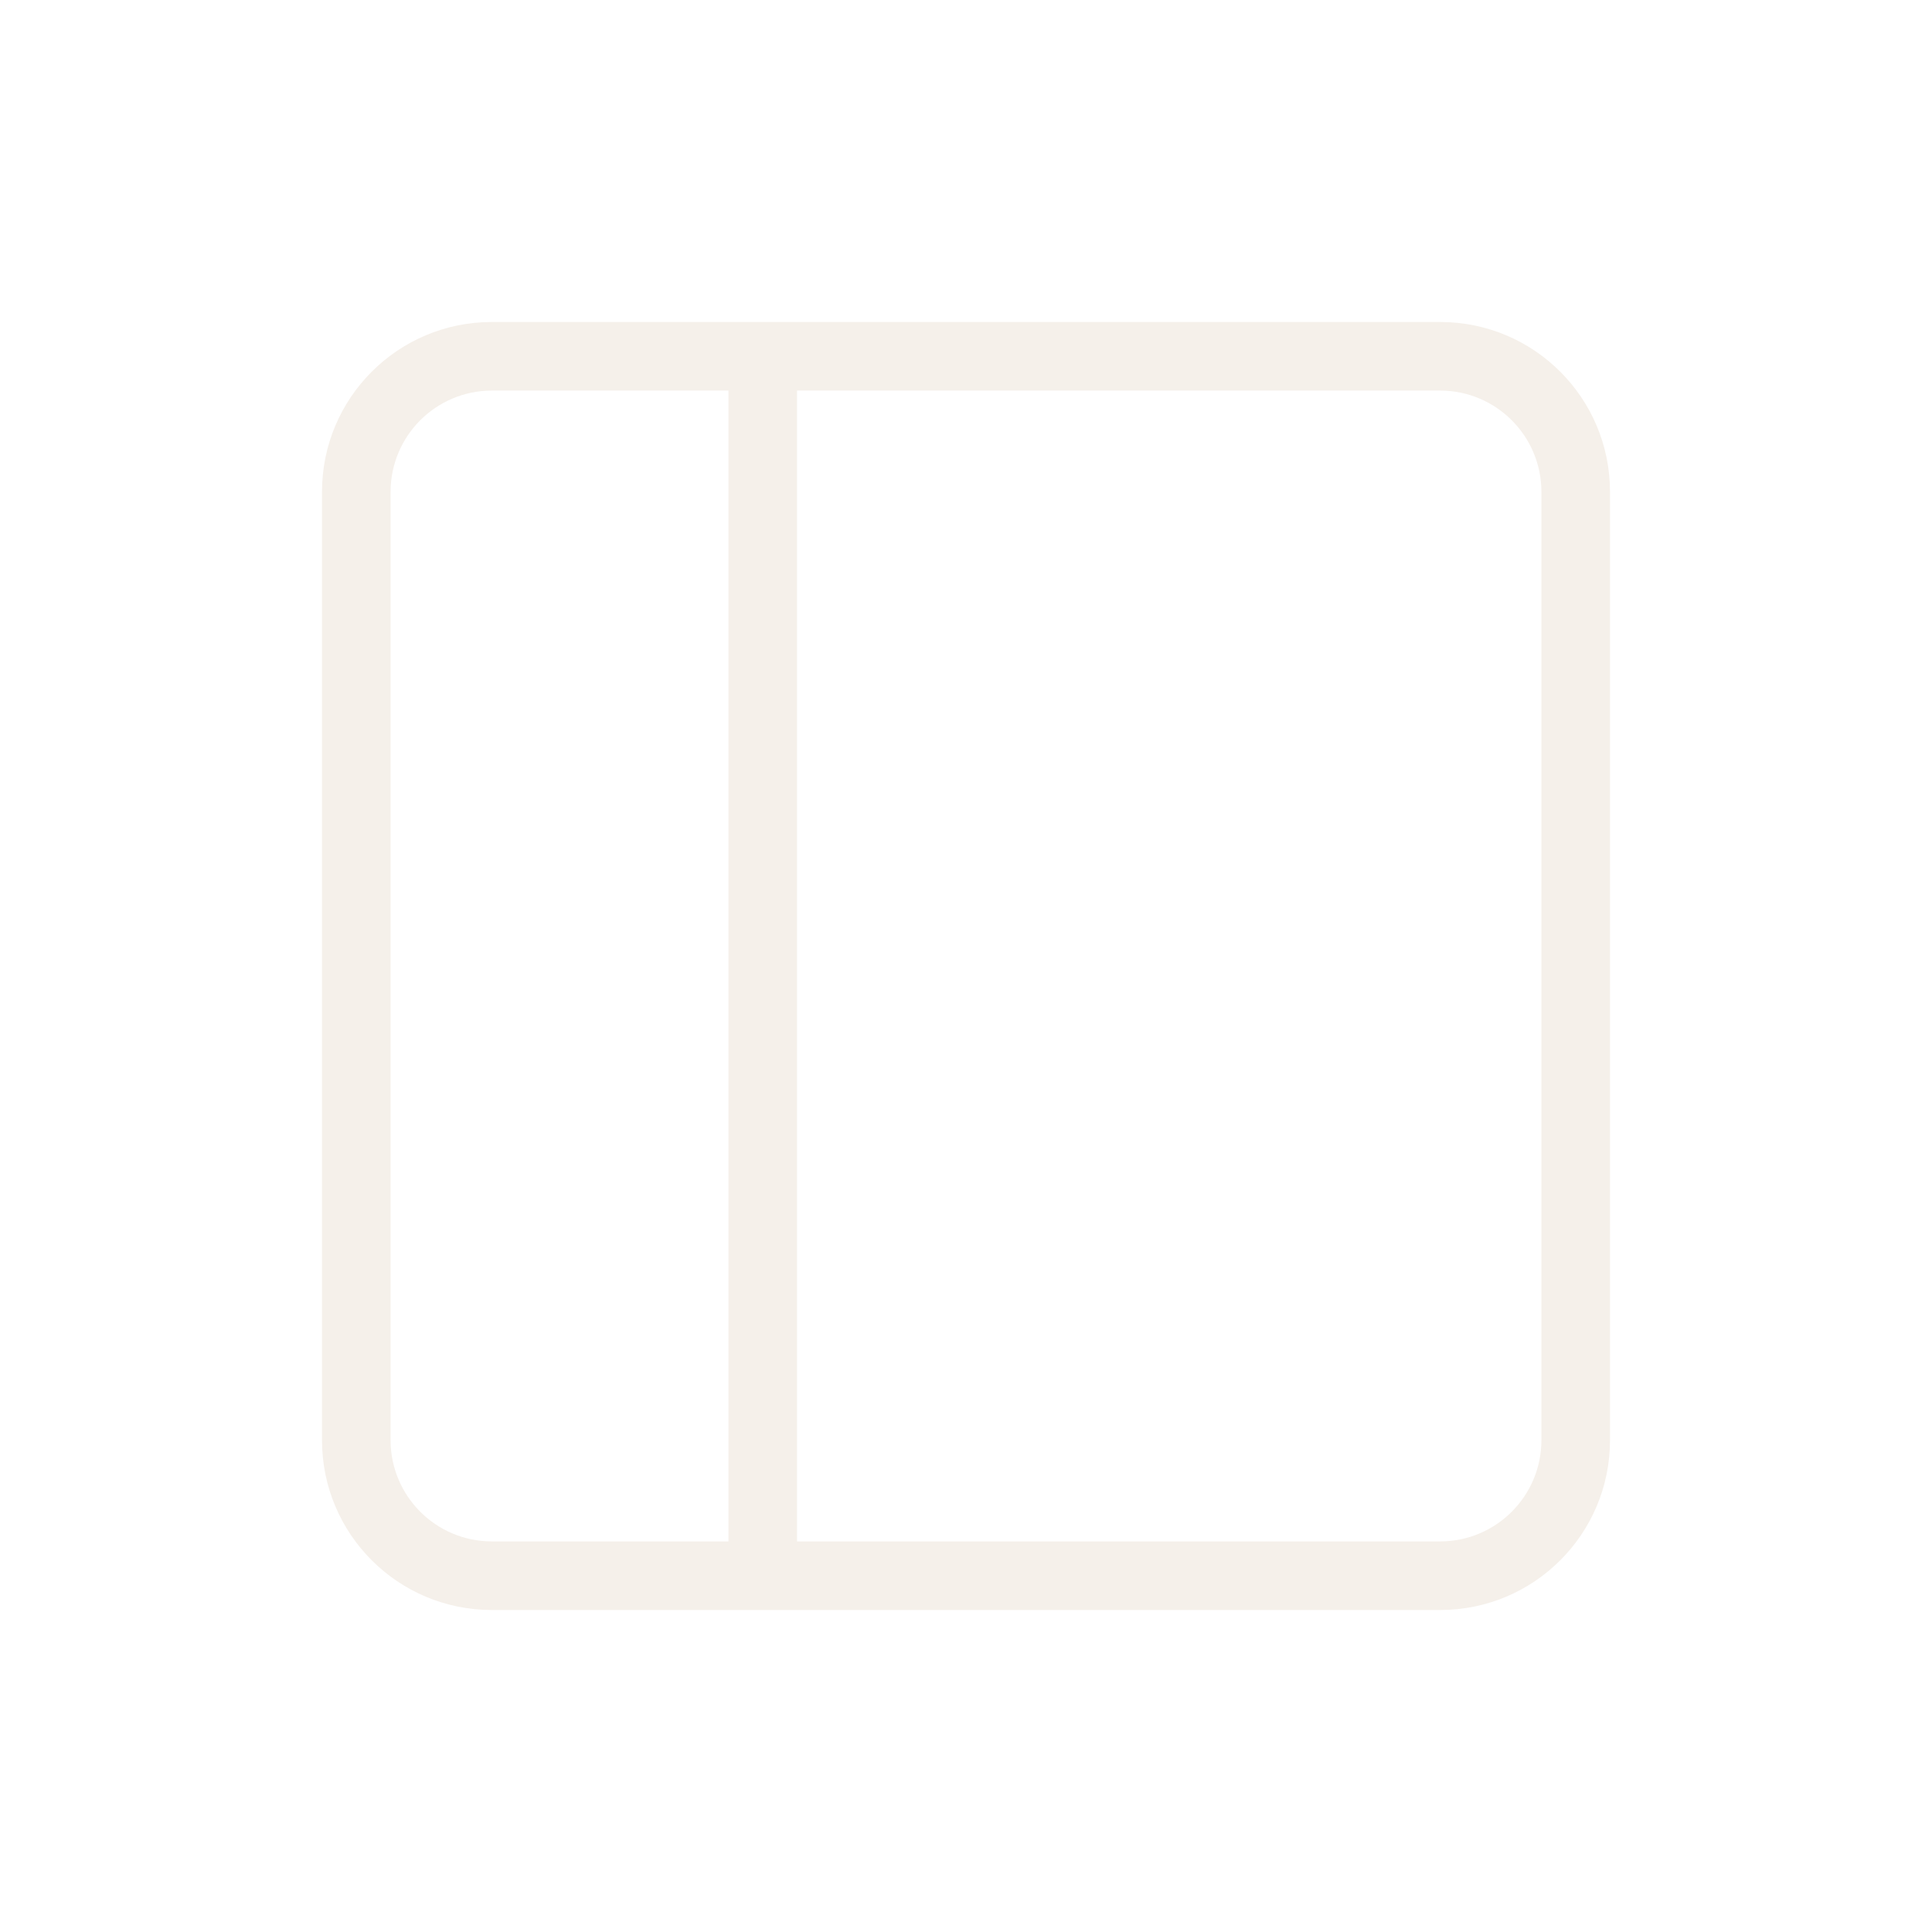
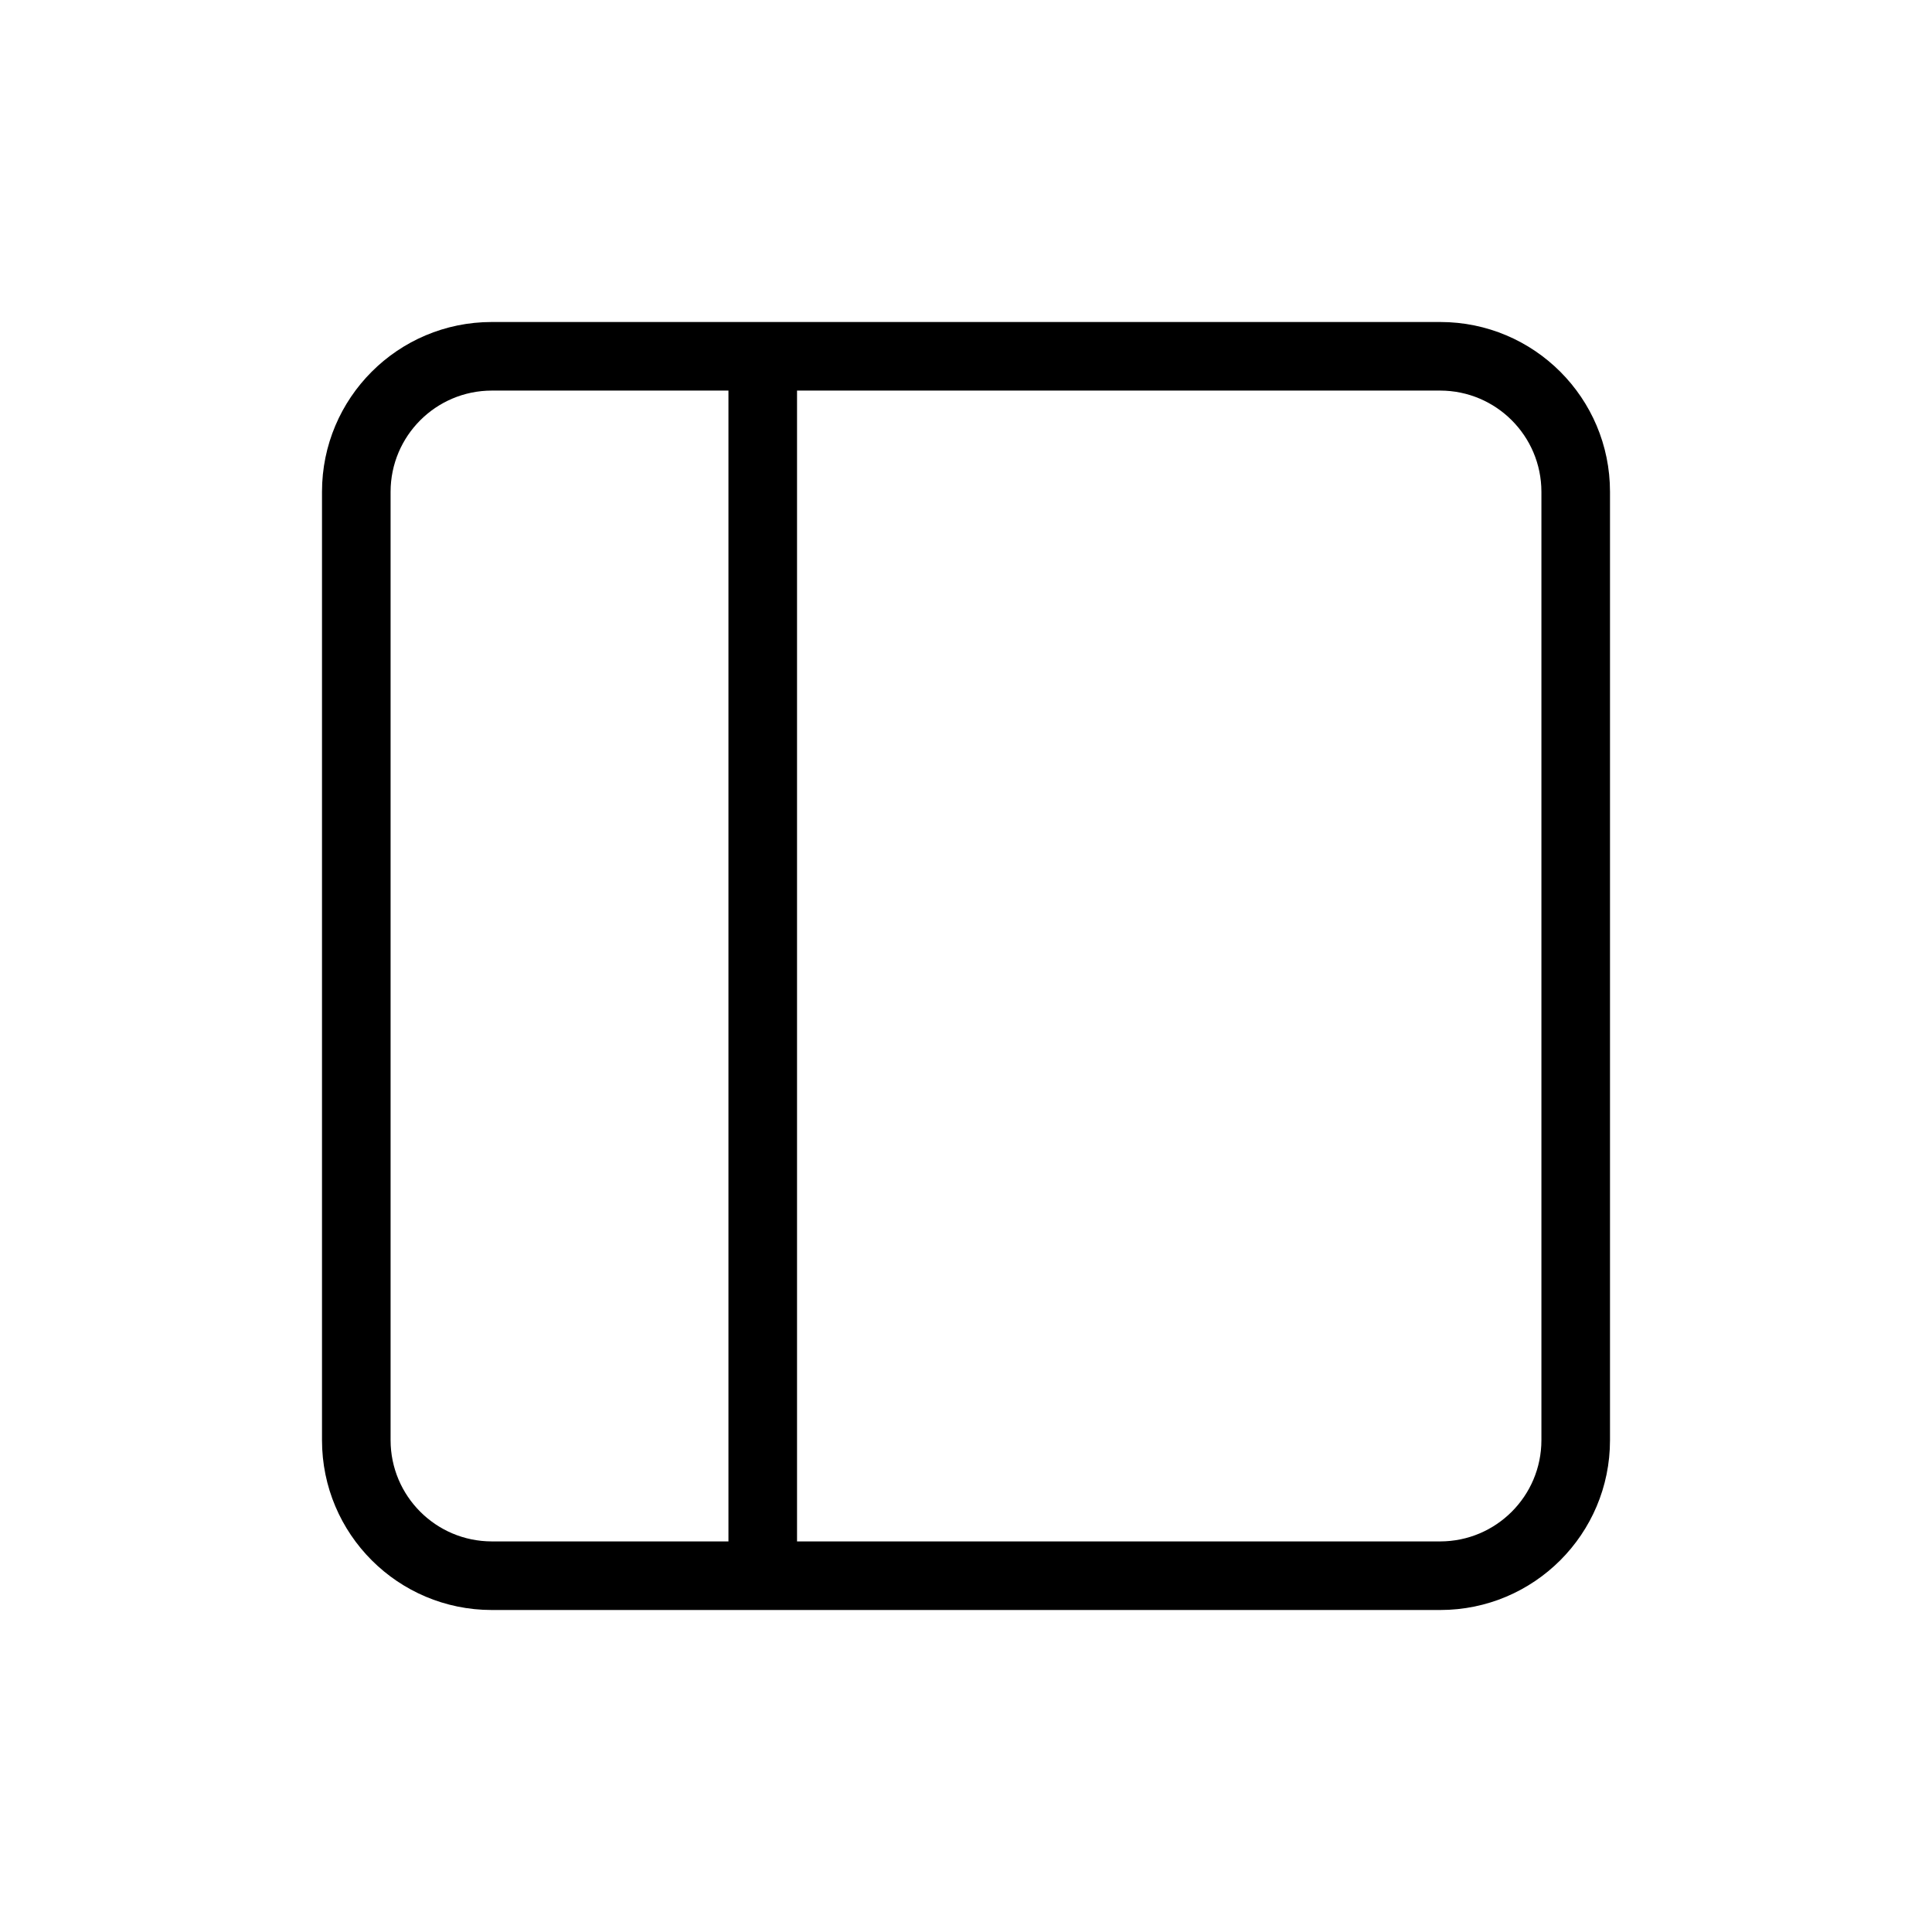
- <svg xmlns="http://www.w3.org/2000/svg" width="24" height="24" viewBox="0 0 24 24" fill="none">
-   <path fill-rule="evenodd" clip-rule="evenodd" d="M17.891 4C19.056 4 20 4.944 20 6.109V17.891C20 19.056 19.056 20 17.891 20H6.109C4.944 20 4 19.056 4 17.891V6.109C4 4.944 4.944 4 6.109 4H17.891ZM6.109 4.852C5.415 4.853 4.853 5.415 4.852 6.109V17.891C4.853 18.585 5.415 19.147 6.109 19.148H9.049V4.852H6.109ZM9.901 19.148H17.891C18.585 19.147 19.147 18.585 19.148 17.891V6.109C19.147 5.415 18.585 4.853 17.891 4.852H9.901V19.148Z" fill="#F5F0EA" />
+ <svg xmlns="http://www.w3.org/2000/svg" width="24" height="24" viewBox="0 0 24 24">
+   <path fillRule="evenodd" clipRule="evenodd" d="M17.891 4C19.056 4 20 4.944 20 6.109V17.891C20 19.056 19.056 20 17.891 20H6.109C4.944 20 4 19.056 4 17.891V6.109C4 4.944 4.944 4 6.109 4H17.891ZM6.109 4.852C5.415 4.853 4.853 5.415 4.852 6.109V17.891C4.853 18.585 5.415 19.147 6.109 19.148H9.049V4.852H6.109ZM9.901 19.148H17.891C18.585 19.147 19.147 18.585 19.148 17.891V6.109C19.147 5.415 18.585 4.853 17.891 4.852H9.901V19.148Z" />
</svg>
